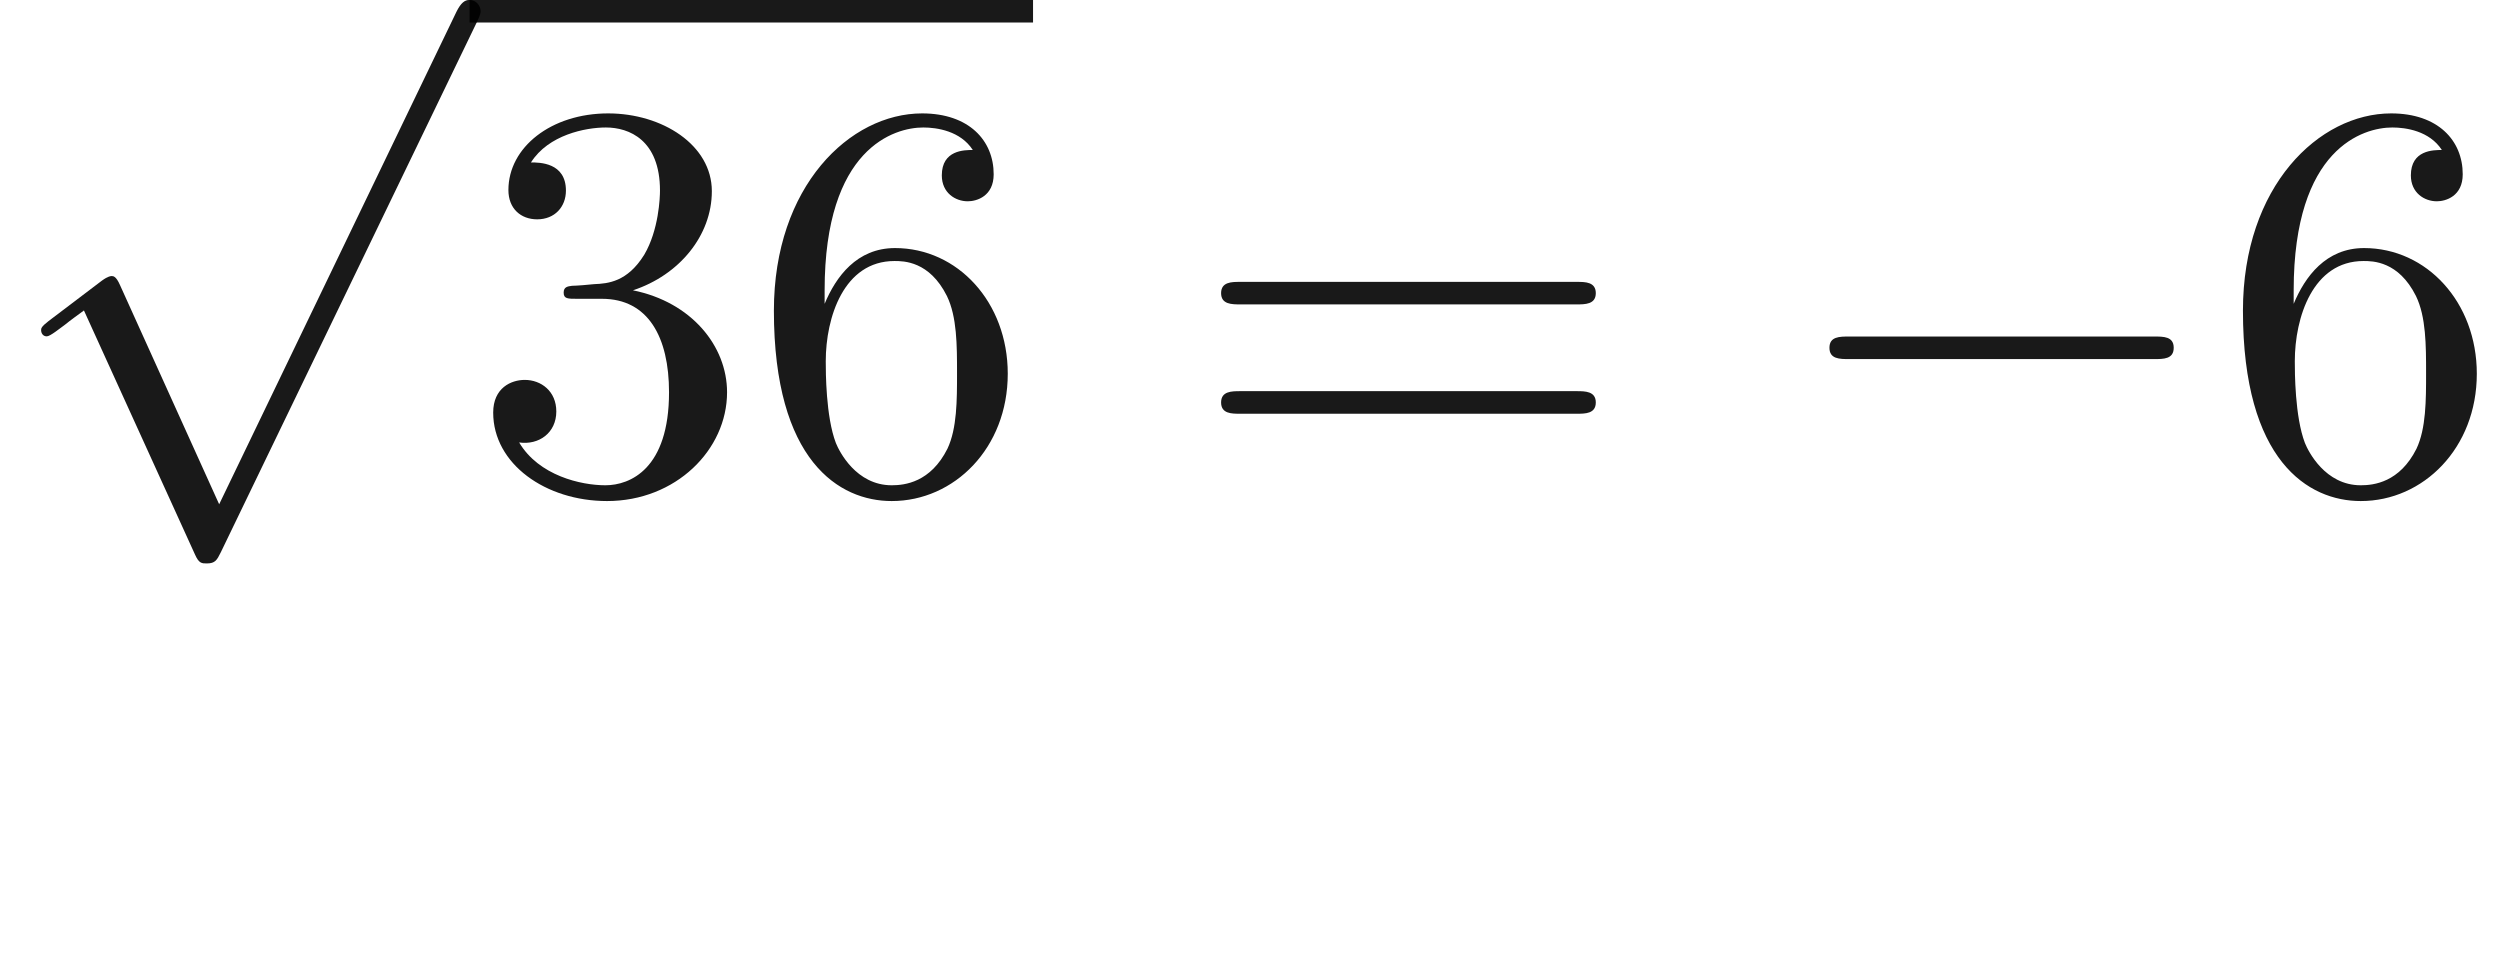
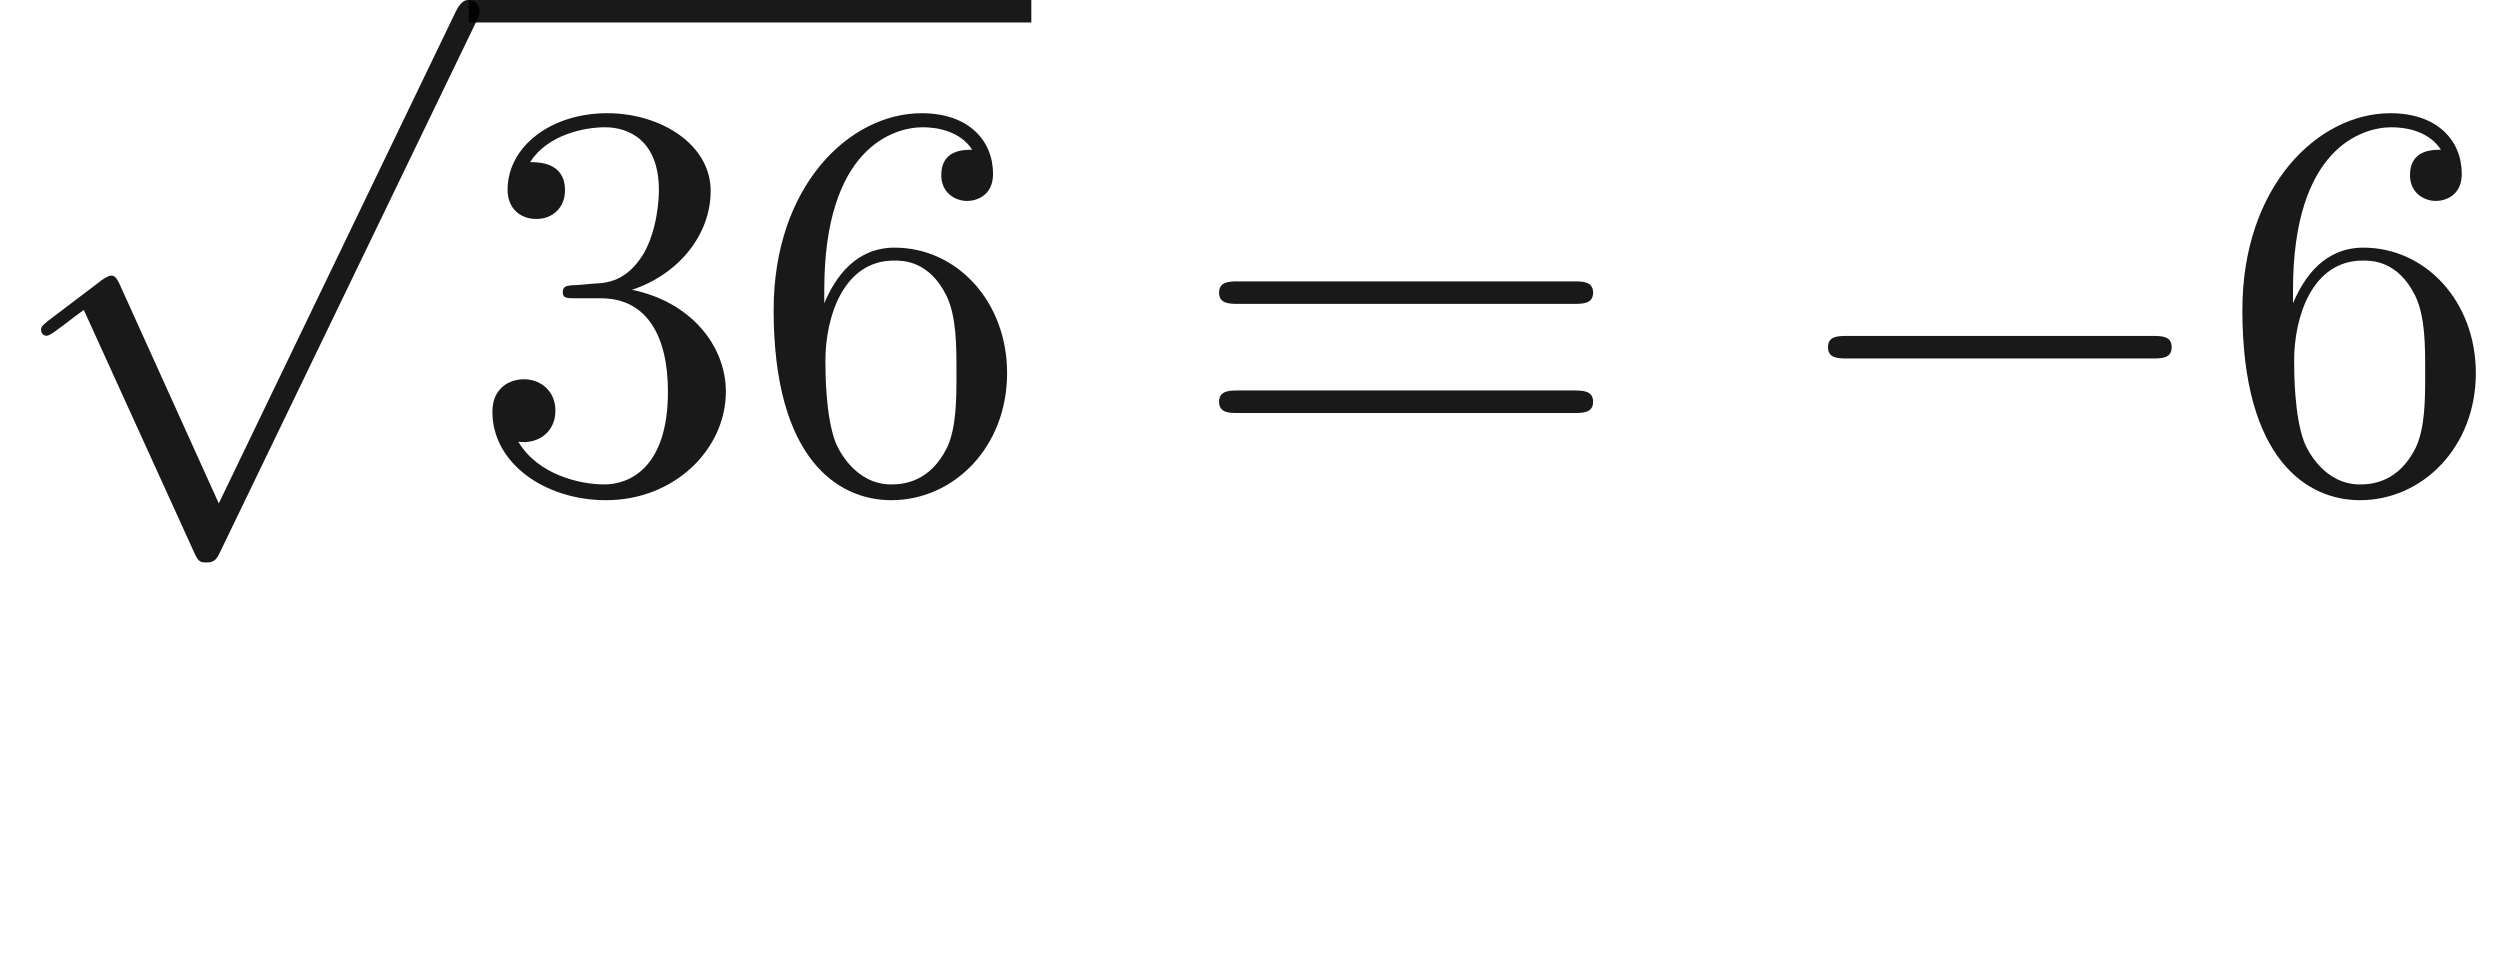
- <svg xmlns="http://www.w3.org/2000/svg" xmlns:ns1="http://github.com/leegao/readme2tex/" xmlns:xlink="http://www.w3.org/1999/xlink" height="17.28pt" ns1:offset="1.2871" version="1.1" viewBox="-52.093 -70.677 44.202 17.28" width="44.202pt">
+ <svg xmlns="http://www.w3.org/2000/svg" xmlns:ns1="http://github.com/leegao/readme2tex/" xmlns:xlink="http://www.w3.org/1999/xlink" version="1.1" width="44.278pt" height="17.28pt" viewBox="-52.075 -70.677 44.278 17.28" ns1:offset="1.3228320000000053">
  <defs>
-     <path d="M6.565 -2.291C6.735 -2.291 6.914 -2.291 6.914 -2.491S6.735 -2.69 6.565 -2.69H1.176C1.006 -2.69 0.827 -2.69 0.827 -2.491S1.006 -2.291 1.176 -2.291H6.565Z" id="g0-0" />
-     <path d="M3.875 8.518L2.122 4.643C2.052 4.483 2.002 4.483 1.973 4.483C1.963 4.483 1.913 4.483 1.803 4.563L0.857 5.28C0.727 5.38 0.727 5.41 0.727 5.44C0.727 5.489 0.757 5.549 0.827 5.549C0.887 5.549 1.056 5.41 1.166 5.33C1.225 5.28 1.375 5.171 1.484 5.091L3.447 9.405C3.517 9.564 3.567 9.564 3.656 9.564C3.806 9.564 3.836 9.504 3.905 9.365L8.428 0C8.498 -0.139 8.498 -0.179 8.498 -0.199C8.498 -0.299 8.418 -0.399 8.299 -0.399C8.219 -0.399 8.149 -0.349 8.07 -0.189L3.875 8.518Z" id="g0-112" />
-     <path d="M2.889 -3.507C3.706 -3.776 4.284 -4.473 4.284 -5.26C4.284 -6.077 3.407 -6.635 2.451 -6.635C1.445 -6.635 0.687 -6.037 0.687 -5.28C0.687 -4.951 0.907 -4.762 1.196 -4.762C1.504 -4.762 1.704 -4.981 1.704 -5.27C1.704 -5.768 1.235 -5.768 1.086 -5.768C1.395 -6.257 2.052 -6.386 2.411 -6.386C2.819 -6.386 3.367 -6.167 3.367 -5.27C3.367 -5.151 3.347 -4.573 3.088 -4.135C2.79 -3.656 2.451 -3.626 2.202 -3.616C2.122 -3.606 1.883 -3.587 1.813 -3.587C1.734 -3.577 1.664 -3.567 1.664 -3.467C1.664 -3.357 1.734 -3.357 1.903 -3.357H2.341C3.158 -3.357 3.527 -2.68 3.527 -1.704C3.527 -0.349 2.839 -0.06 2.401 -0.06C1.973 -0.06 1.225 -0.229 0.877 -0.817C1.225 -0.767 1.534 -0.986 1.534 -1.365C1.534 -1.724 1.265 -1.923 0.976 -1.923C0.737 -1.923 0.418 -1.783 0.418 -1.345C0.418 -0.438 1.345 0.219 2.431 0.219C3.646 0.219 4.553 -0.687 4.553 -1.704C4.553 -2.521 3.925 -3.298 2.889 -3.507Z" id="g1-51" />
-     <path d="M1.315 -3.268V-3.507C1.315 -6.027 2.55 -6.386 3.059 -6.386C3.298 -6.386 3.716 -6.326 3.935 -5.988C3.786 -5.988 3.387 -5.988 3.387 -5.539C3.387 -5.23 3.626 -5.081 3.846 -5.081C4.005 -5.081 4.304 -5.171 4.304 -5.559C4.304 -6.157 3.865 -6.635 3.039 -6.635C1.763 -6.635 0.418 -5.35 0.418 -3.148C0.418 -0.488 1.574 0.219 2.501 0.219C3.606 0.219 4.553 -0.717 4.553 -2.032C4.553 -3.298 3.666 -4.254 2.56 -4.254C1.883 -4.254 1.514 -3.746 1.315 -3.268ZM2.501 -0.06C1.873 -0.06 1.574 -0.658 1.514 -0.807C1.335 -1.275 1.335 -2.072 1.335 -2.252C1.335 -3.029 1.654 -4.025 2.55 -4.025C2.71 -4.025 3.168 -4.025 3.477 -3.407C3.656 -3.039 3.656 -2.531 3.656 -2.042C3.656 -1.564 3.656 -1.066 3.487 -0.707C3.188 -0.11 2.73 -0.06 2.501 -0.06Z" id="g1-54" />
-     <path d="M6.844 -3.258C6.994 -3.258 7.183 -3.258 7.183 -3.457S6.994 -3.656 6.854 -3.656H0.887C0.747 -3.656 0.558 -3.656 0.558 -3.457S0.747 -3.258 0.897 -3.258H6.844ZM6.854 -1.325C6.994 -1.325 7.183 -1.325 7.183 -1.524S6.994 -1.724 6.844 -1.724H0.897C0.747 -1.724 0.558 -1.724 0.558 -1.524S0.747 -1.325 0.887 -1.325H6.854Z" id="g1-61" />
-     <path d="M3.318 -0.757C3.357 -0.359 3.626 0.06 4.095 0.06C4.304 0.06 4.912 -0.08 4.912 -0.887V-1.445H4.663V-0.887C4.663 -0.309 4.413 -0.249 4.304 -0.249C3.975 -0.249 3.935 -0.697 3.935 -0.747V-2.74C3.935 -3.158 3.935 -3.547 3.577 -3.915C3.188 -4.304 2.69 -4.463 2.212 -4.463C1.395 -4.463 0.707 -3.995 0.707 -3.337C0.707 -3.039 0.907 -2.869 1.166 -2.869C1.445 -2.869 1.624 -3.068 1.624 -3.328C1.624 -3.447 1.574 -3.776 1.116 -3.786C1.385 -4.135 1.873 -4.244 2.192 -4.244C2.68 -4.244 3.248 -3.856 3.248 -2.969V-2.6C2.74 -2.57 2.042 -2.54 1.415 -2.242C0.667 -1.903 0.418 -1.385 0.418 -0.946C0.418 -0.139 1.385 0.11 2.012 0.11C2.67 0.11 3.128 -0.289 3.318 -0.757ZM3.248 -2.391V-1.395C3.248 -0.448 2.531 -0.11 2.082 -0.11C1.594 -0.11 1.186 -0.458 1.186 -0.956C1.186 -1.504 1.604 -2.331 3.248 -2.391Z" id="g1-97" />
+     <path id="g0-0" d="M6.565-2.291C6.735-2.291 6.914-2.291 6.914-2.491S6.735-2.69 6.565-2.69H1.176C1.006-2.69 .827-2.69 .827-2.491S1.006-2.291 1.176-2.291H6.565Z" />
+     <path id="g0-112" d="M3.875 8.518L2.122 4.643C2.052 4.483 2.002 4.483 1.973 4.483C1.963 4.483 1.913 4.483 1.803 4.563L.857 5.28C.727 5.38 .727 5.41 .727 5.44C.727 5.489 .757 5.549 .827 5.549C.887 5.549 1.056 5.41 1.166 5.33C1.225 5.28 1.375 5.171 1.484 5.091L3.447 9.405C3.517 9.564 3.567 9.564 3.656 9.564C3.806 9.564 3.836 9.504 3.905 9.365L8.428 0C8.498-.139 8.498-.179 8.498-.199C8.498-.299 8.418-.399 8.299-.399C8.219-.399 8.149-.349 8.07-.189L3.875 8.518Z" />
+     <path id="g1-51" d="M2.889-3.507C3.706-3.776 4.284-4.473 4.284-5.26C4.284-6.077 3.407-6.635 2.451-6.635C1.445-6.635 .687-6.037 .687-5.28C.687-4.951 .907-4.762 1.196-4.762C1.504-4.762 1.704-4.981 1.704-5.27C1.704-5.768 1.235-5.768 1.086-5.768C1.395-6.257 2.052-6.386 2.411-6.386C2.819-6.386 3.367-6.167 3.367-5.27C3.367-5.151 3.347-4.573 3.088-4.134C2.79-3.656 2.451-3.626 2.202-3.616C2.122-3.606 1.883-3.587 1.813-3.587C1.733-3.577 1.664-3.567 1.664-3.467C1.664-3.357 1.733-3.357 1.903-3.357H2.341C3.158-3.357 3.527-2.68 3.527-1.704C3.527-.349 2.839-.06 2.401-.06C1.973-.06 1.225-.229 .877-.817C1.225-.767 1.534-.986 1.534-1.365C1.534-1.724 1.265-1.923 .976-1.923C.737-1.923 .418-1.783 .418-1.345C.418-.438 1.345 .219 2.431 .219C3.646 .219 4.553-.687 4.553-1.704C4.553-2.521 3.925-3.298 2.889-3.507Z" />
+     <path id="g1-54" d="M1.315-3.268V-3.507C1.315-6.027 2.55-6.386 3.059-6.386C3.298-6.386 3.716-6.326 3.935-5.988C3.786-5.988 3.387-5.988 3.387-5.539C3.387-5.23 3.626-5.081 3.846-5.081C4.005-5.081 4.304-5.171 4.304-5.559C4.304-6.157 3.866-6.635 3.039-6.635C1.763-6.635 .418-5.35 .418-3.148C.418-.488 1.574 .219 2.501 .219C3.606 .219 4.553-.717 4.553-2.032C4.553-3.298 3.666-4.254 2.56-4.254C1.883-4.254 1.514-3.746 1.315-3.268ZM2.501-.06C1.873-.06 1.574-.658 1.514-.807C1.335-1.275 1.335-2.072 1.335-2.252C1.335-3.029 1.654-4.025 2.55-4.025C2.71-4.025 3.168-4.025 3.477-3.407C3.656-3.039 3.656-2.531 3.656-2.042C3.656-1.564 3.656-1.066 3.487-.707C3.188-.11 2.73-.06 2.501-.06Z" />
+     <path id="g1-61" d="M6.844-3.258C6.994-3.258 7.183-3.258 7.183-3.457S6.994-3.656 6.854-3.656H.887C.747-3.656 .558-3.656 .558-3.457S.747-3.258 .897-3.258H6.844ZM6.854-1.325C6.994-1.325 7.183-1.325 7.183-1.524S6.994-1.724 6.844-1.724H.897C.747-1.724 .558-1.724 .558-1.524S.747-1.325 .887-1.325H6.854Z" />
+     <path id="g1-97" d="M3.318-.757C3.357-.359 3.626 .06 4.095 .06C4.304 .06 4.912-.08 4.912-.887V-1.445H4.663V-.887C4.663-.309 4.413-.249 4.304-.249C3.975-.249 3.935-.697 3.935-.747V-2.74C3.935-3.158 3.935-3.547 3.577-3.915C3.188-4.304 2.69-4.463 2.212-4.463C1.395-4.463 .707-3.995 .707-3.337C.707-3.039 .907-2.869 1.166-2.869C1.445-2.869 1.624-3.068 1.624-3.328C1.624-3.447 1.574-3.776 1.116-3.786C1.385-4.134 1.873-4.244 2.192-4.244C2.68-4.244 3.248-3.856 3.248-2.969V-2.6C2.74-2.57 2.042-2.54 1.415-2.242C.667-1.903 .418-1.385 .418-.946C.418-.139 1.385 .11 2.012 .11C2.67 .11 3.128-.289 3.318-.757ZM3.248-2.391V-1.395C3.248-.448 2.531-.11 2.082-.11C1.594-.11 1.186-.458 1.186-.956C1.186-1.504 1.604-2.331 3.248-2.391Z" />
  </defs>
-   <g fill-opacity="0.9" id="page1">
-     <use x="-52.093" y="-70.279" xlink:href="#g0-112" />
-     <rect height="0.398" width="9.963" x="-43.791" y="-70.677" />
-     <use x="-43.791" y="-62.037" xlink:href="#g1-51" />
-     <use x="-38.828" y="-62.037" xlink:href="#g1-54" />
-     <use x="-31.061" y="-62.037" xlink:href="#g1-61" />
-     <use x="-20.574" y="-62.037" xlink:href="#g0-0" />
-     <use x="-12.854" y="-62.037" xlink:href="#g1-54" />
+   <g id="page1" fill-opacity="0.9">
+     <use x="-52.075" y="-70.279" xlink:href="#g0-112" />
+     <rect x="-43.772" y="-70.677" height=".398" width="9.963" />
+     <use x="-43.772" y="-62.037" xlink:href="#g1-51" />
+     <use x="-38.791" y="-62.037" xlink:href="#g1-54" />
+     <use x="-31.042" y="-62.037" xlink:href="#g1-61" />
+     <use x="-20.526" y="-62.037" xlink:href="#g0-0" />
+     <use x="-12.778" y="-62.037" xlink:href="#g1-54" />
  </g>
</svg>
